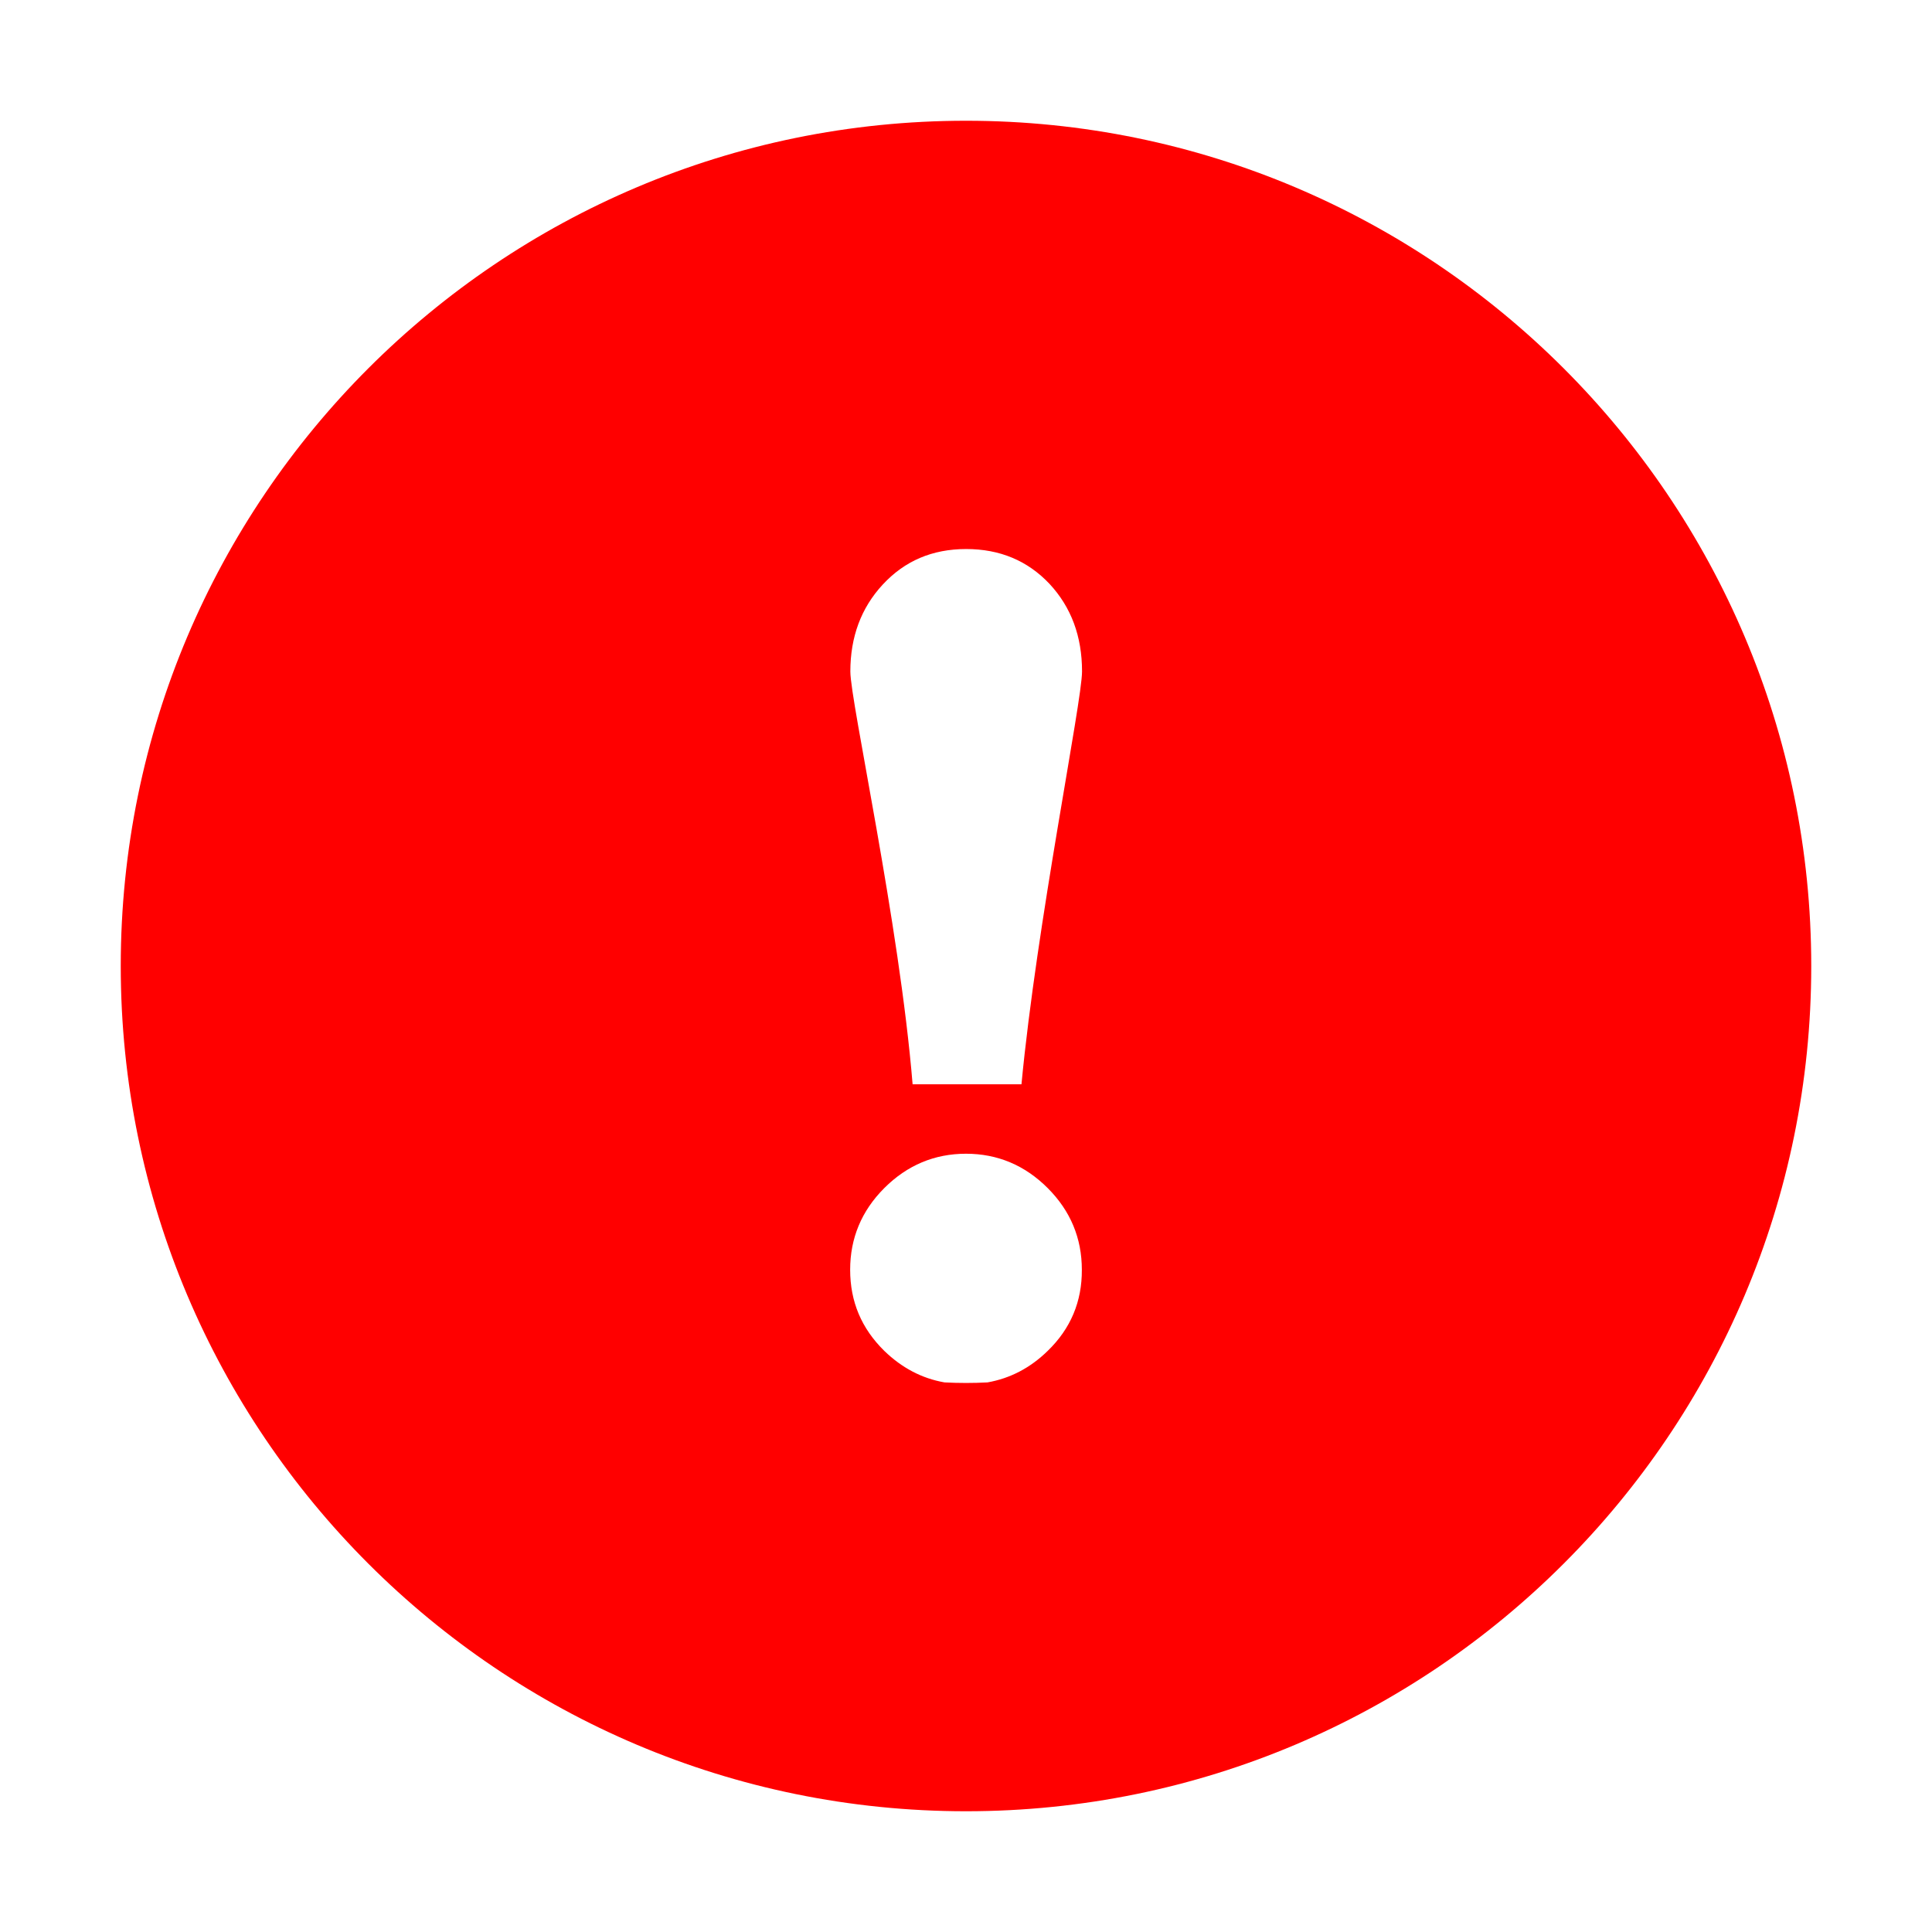
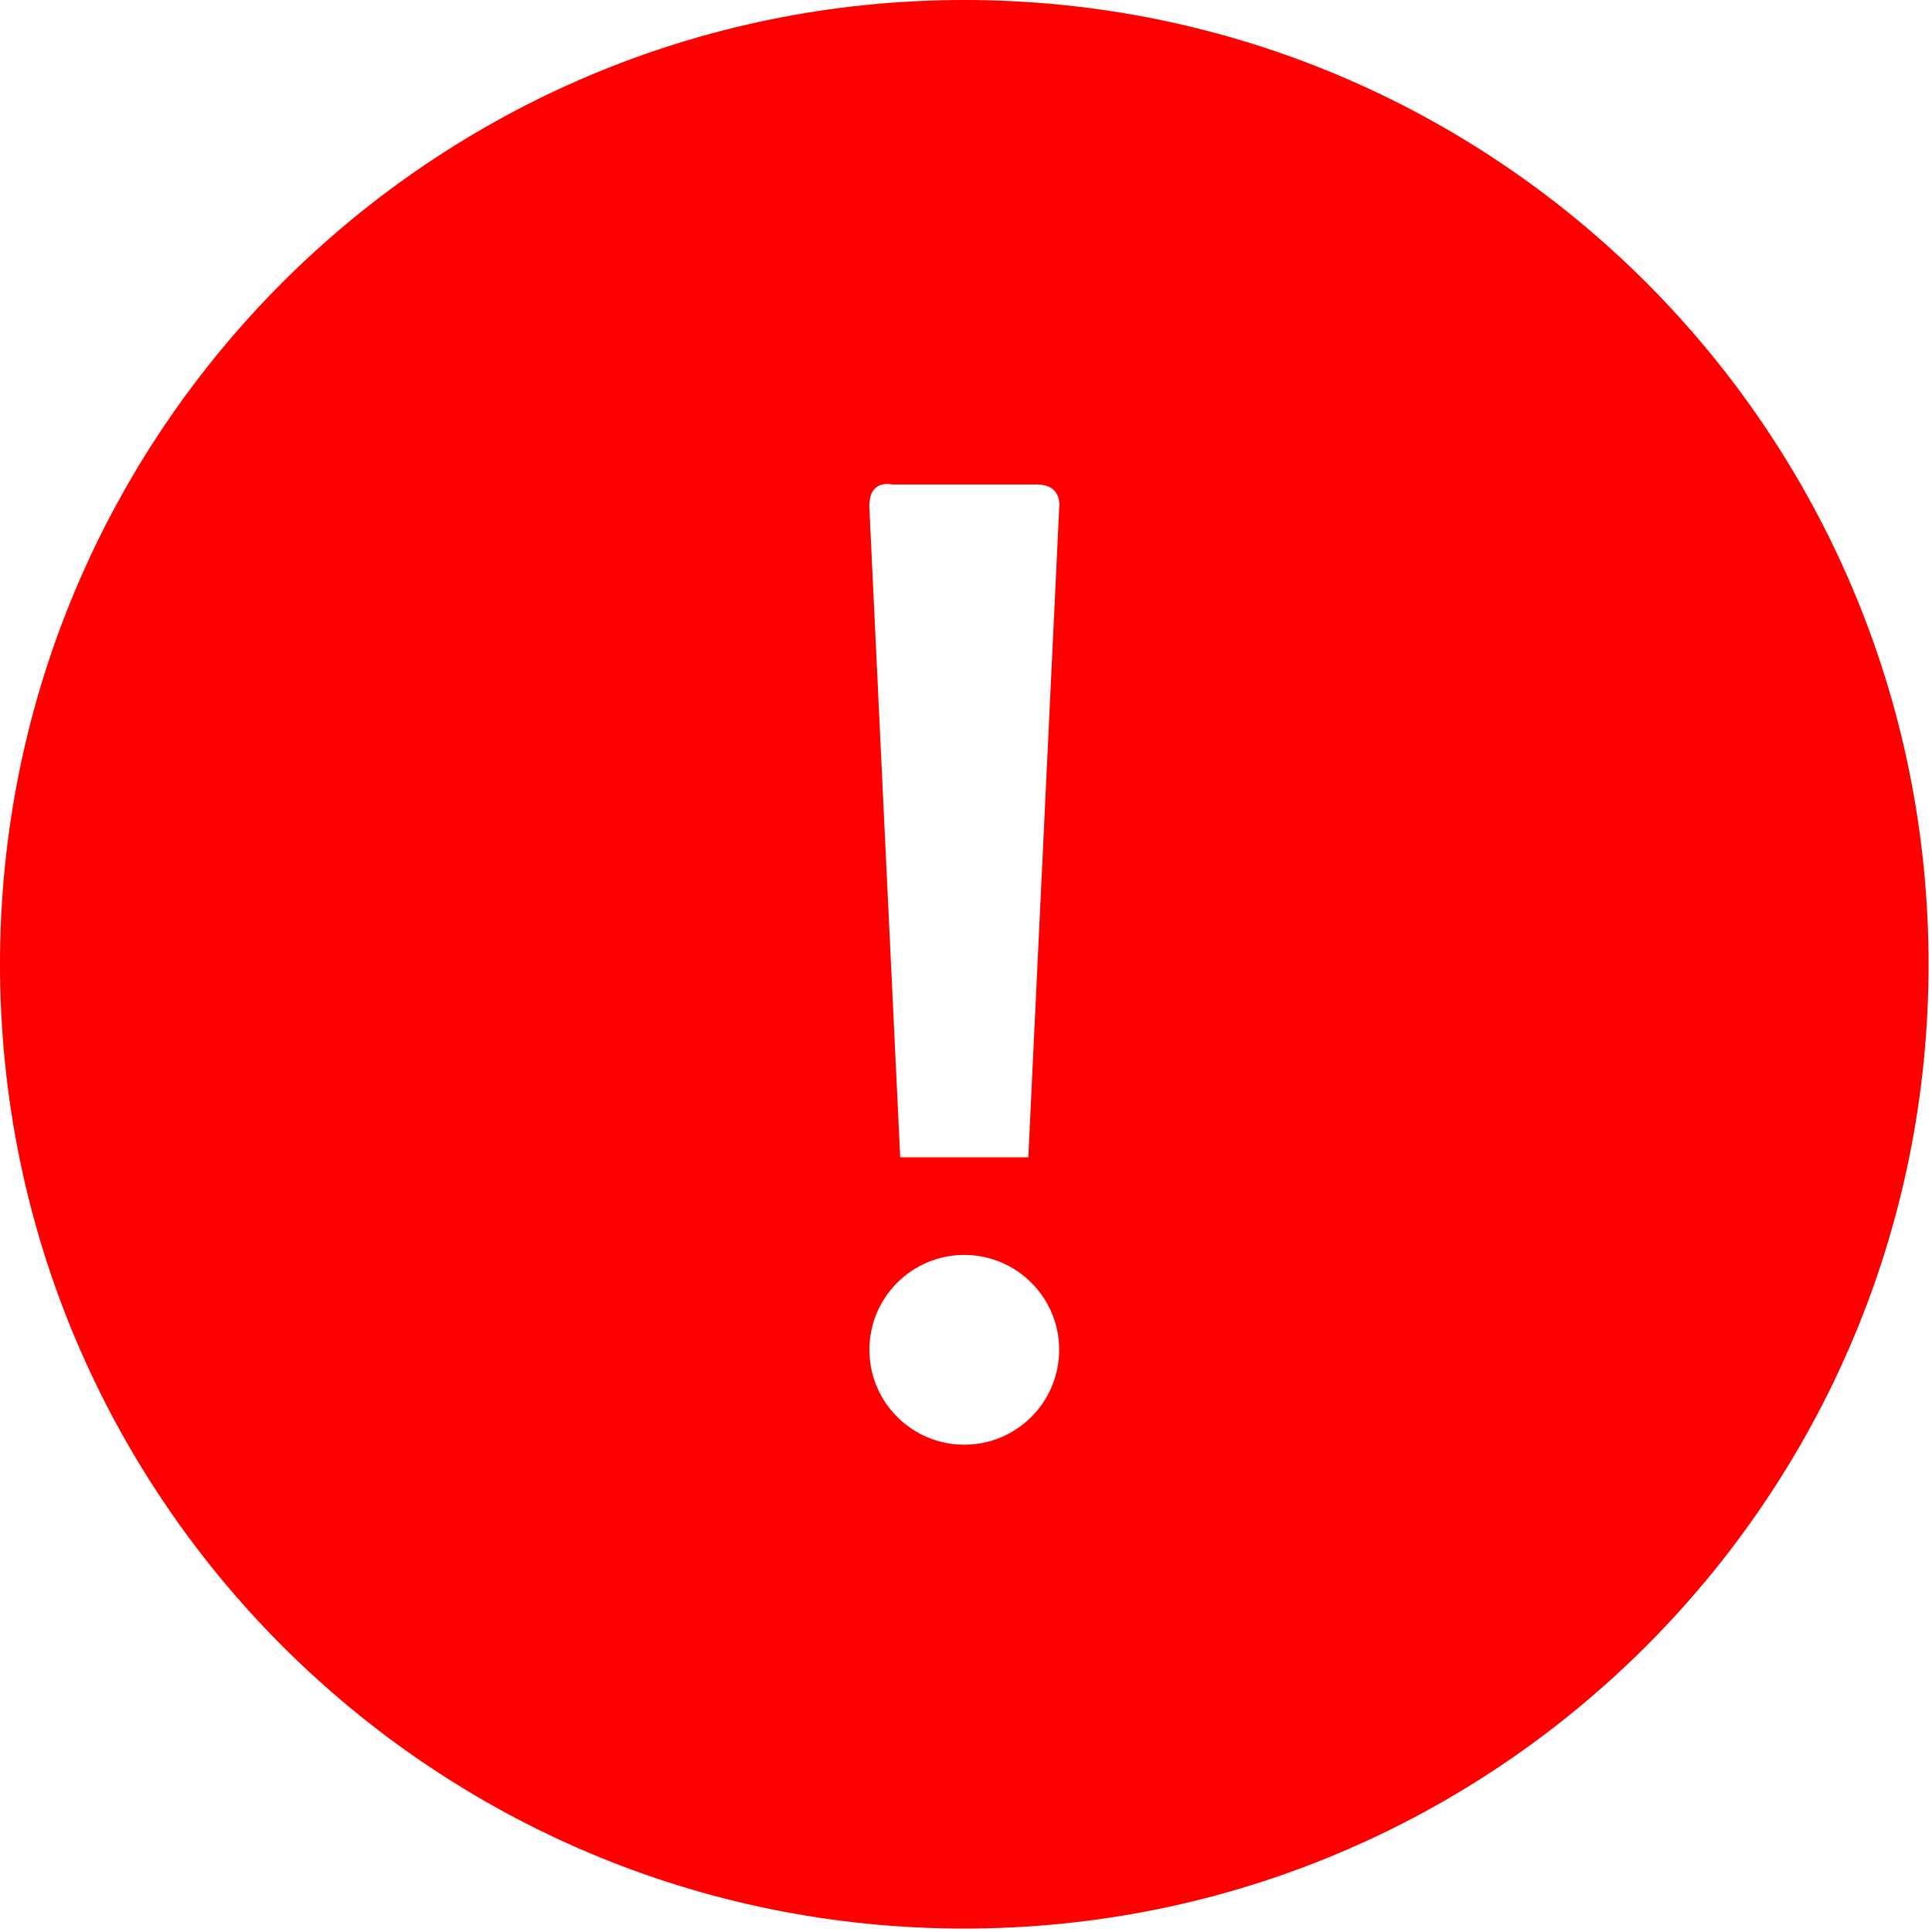
- <svg xmlns="http://www.w3.org/2000/svg" t="1564728811378" class="icon" viewBox="0 0 1024 1024" version="1.1" p-id="3181" width="64" height="64">
-   <defs>
-     <style type="text/css" />
-   </defs>
-   <path d="M512 64C264.6 64 64 264.6 64 512s200.6 448 448 448 448-200.6 448-448S759.4 64 512 64z m43.3 652c-9.3 9.1-20 14.6-31.9 16.7-3.8 0.2-7.5 0.3-11.4 0.3s-7.6-0.1-11.4-0.3c-12-2.1-22.6-7.7-31.9-16.7-12.1-11.9-18.1-26.1-18.1-43 0-16.7 6-31.2 18.1-43.3 12.1-12.1 26.6-18.2 43.3-18.2 16.7 0 31.2 6.1 43.3 18.2 12.1 12.1 18.1 26.6 18.1 43.3 0.1 16.8-5.9 31.2-18.1 43z m-13.9-141.3h-57.7c-7-85.4-33-202.8-33-218.8 0-18.3 5.7-33.7 17.2-46.1 11.6-12.5 26.2-18.8 44.2-18.8 17.9 0 32.6 6.2 44.2 18.5 11.5 12.4 17.2 27.8 17.2 46.4 0 16-24 133.4-32.1 218.8z" fill="#FF0000" p-id="3182" />
+ <svg xmlns="http://www.w3.org/2000/svg" width="40px" height="40px" viewBox="0 0 40 40" version="1.1">
+   <defs />
+   <g id="失败" stroke="none" stroke-width="1" fill="none" fill-rule="evenodd">
+     <g id="shibai-3" fill="#FF0000" fill-rule="nonzero">
+       <path d="M19.964,0 C8.938,0 0,8.938 0,19.964 C0,30.991 8.938,39.929 19.964,39.929 C30.991,39.929 39.929,30.991 39.929,19.964 C39.929,8.938 30.991,0 19.964,0 Z M19.964,29.911 C18.879,29.911 18,29.031 18,27.946 C18,26.862 18.879,25.982 19.964,25.982 C21.049,25.982 21.929,26.862 21.929,27.946 C21.929,29.031 21.049,29.911 19.964,29.911 Z M21.929,10.527 L21.29,23.96 L18.638,23.96 C18.638,23.96 18.027,11.152 18,10.527 C17.969,9.902 18.473,10.031 18.473,10.031 L21.46,10.031 C22.018,10.027 21.929,10.527 21.929,10.527 Z" id="Shape" />
+     </g>
+   </g>
</svg>
